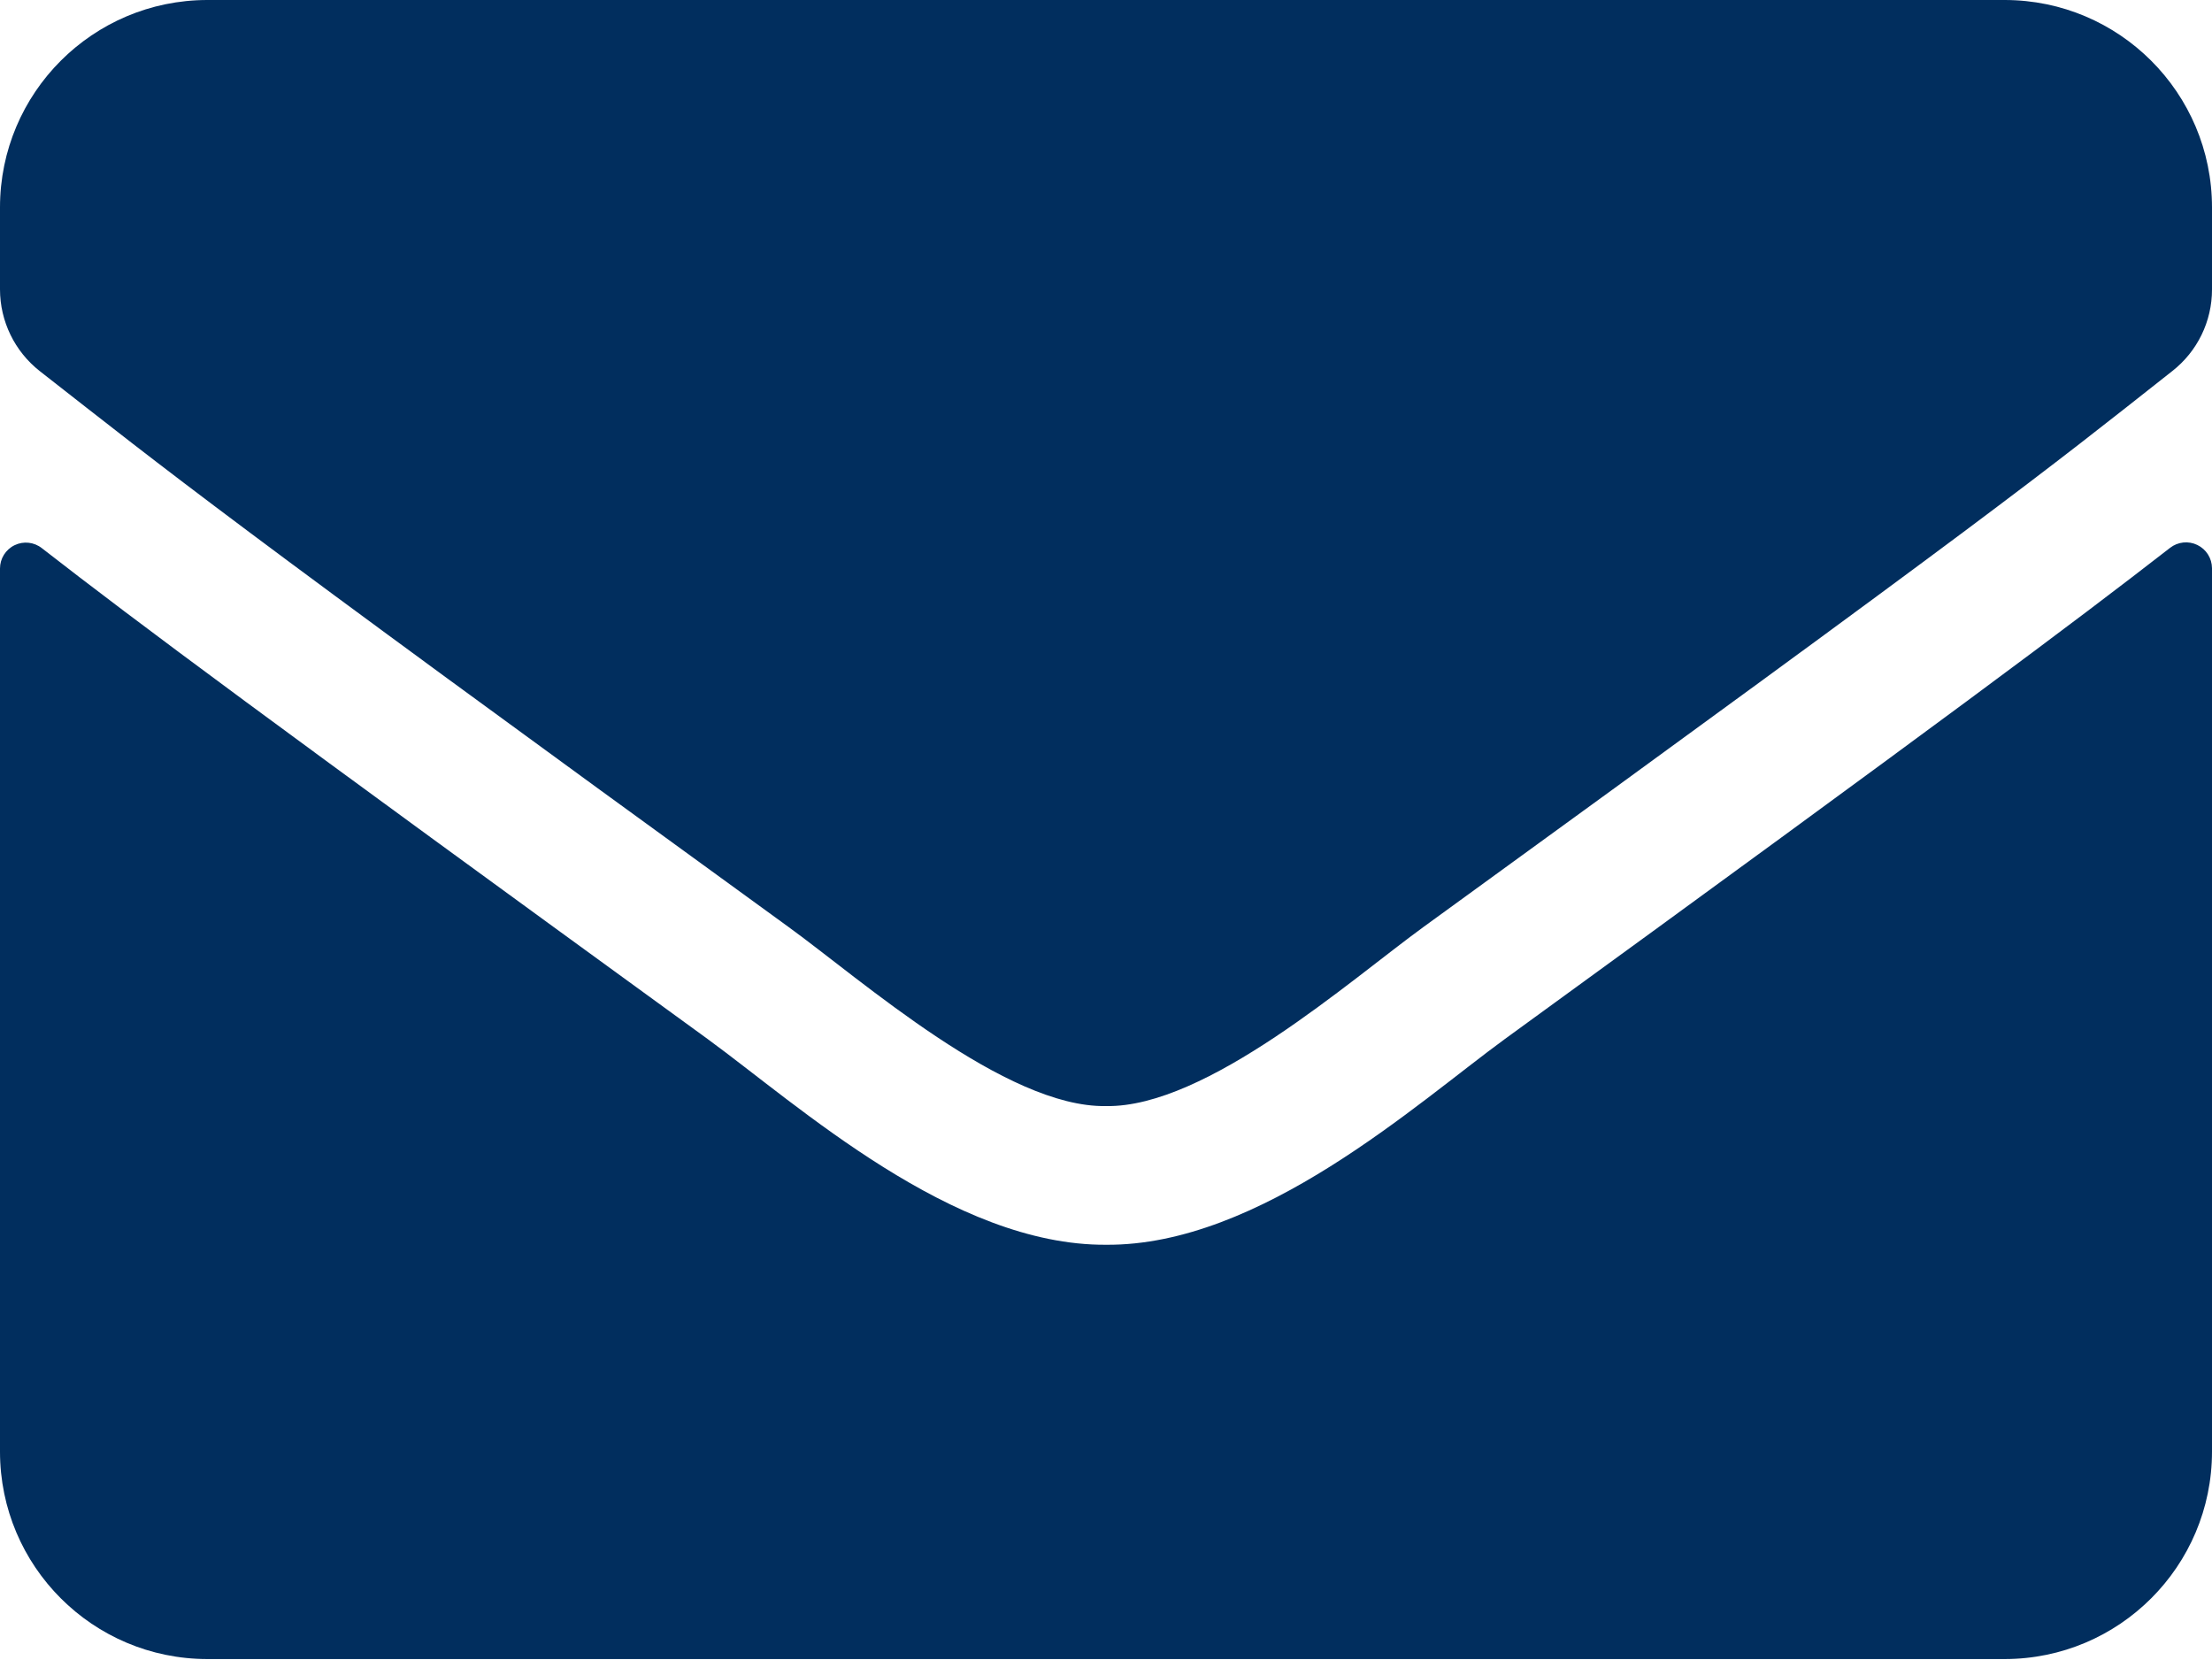
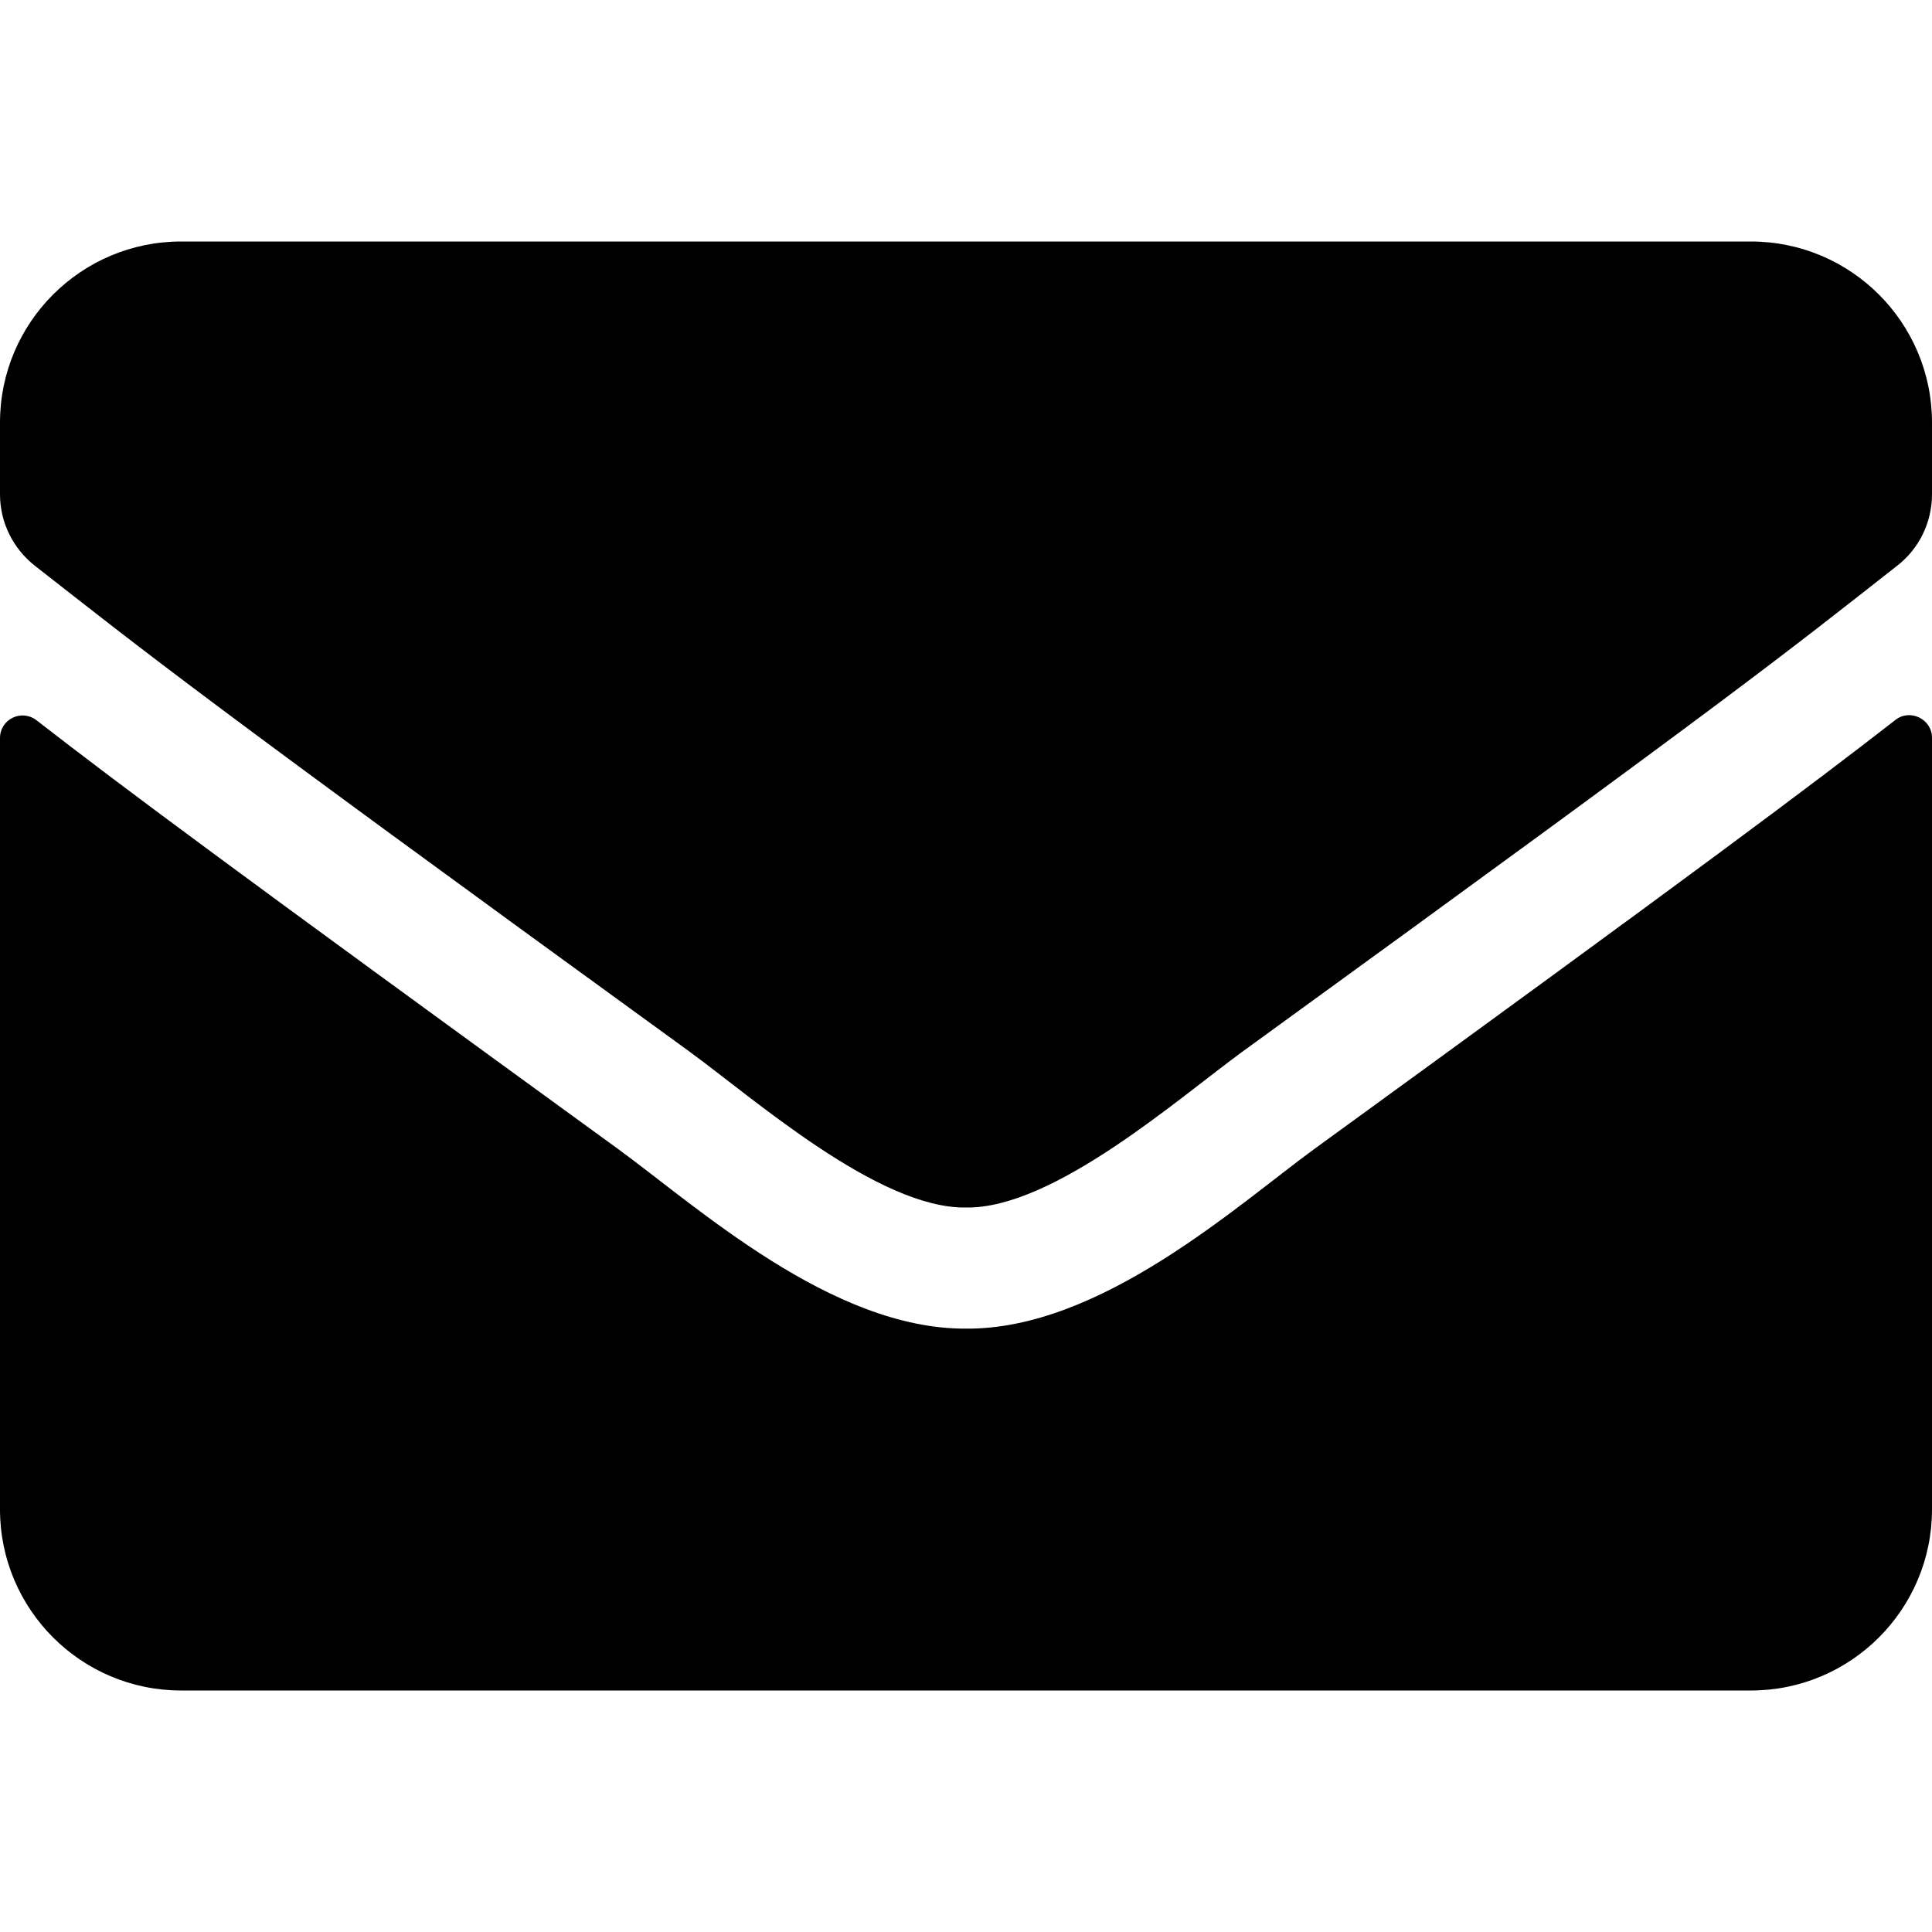
- <svg xmlns="http://www.w3.org/2000/svg" width="17.626" height="13.22" viewBox="0 0 17.626 13.22">
-   <defs>
-     <style>.a{fill:#012e5e;}</style>
-   </defs>
-   <path class="a" d="M17.292,68.365a.207.207,0,0,1,.334.162v7.04a1.653,1.653,0,0,1-1.652,1.652H1.652A1.653,1.653,0,0,1,0,75.567V68.53a.206.206,0,0,1,.334-.162c.771.6,1.794,1.36,5.305,3.911.726.53,1.952,1.646,3.174,1.639,1.229.01,2.479-1.129,3.178-1.639C15.5,69.728,16.521,68.964,17.292,68.365ZM8.813,72.813c.8.014,1.949-1.005,2.527-1.425,4.568-3.315,4.916-3.6,5.969-4.431a.824.824,0,0,0,.317-.651v-.654A1.653,1.653,0,0,0,15.974,64H1.652A1.653,1.653,0,0,0,0,65.652v.654a.829.829,0,0,0,.317.651c1.053.823,1.4,1.115,5.969,4.431C6.865,71.808,8.014,72.827,8.813,72.813Z" transform="translate(0 -64)" />
+ <svg xmlns="http://www.w3.org/2000/svg" aria-hidden="true" focusable="false" data-prefix="fas" data-icon="envelope" class="svg-inline--fa fa-envelope fa-w-16" role="img" viewBox="0 0 512 512">
+   <path fill="currentColor" d="M502.3 190.8c3.9-3.1 9.7-.2 9.7 4.7V400c0 26.5-21.5 48-48 48H48c-26.5 0-48-21.5-48-48V195.6c0-5 5.7-7.8 9.7-4.7 22.4 17.4 52.1 39.5 154.1 113.6 21.1 15.4 56.7 47.8 92.2 47.6 35.7.3 72-32.8 92.3-47.6 102-74.1 131.6-96.3 154-113.7zM256 320c23.2.4 56.6-29.2 73.4-41.4 132.7-96.3 142.8-104.7 173.4-128.7 5.8-4.5 9.2-11.5 9.2-18.9v-19c0-26.5-21.5-48-48-48H48C21.5 64 0 85.5 0 112v19c0 7.4 3.4 14.3 9.2 18.9 30.6 23.9 40.7 32.4 173.4 128.7 16.8 12.2 50.2 41.8 73.4 41.4z" />
</svg>
